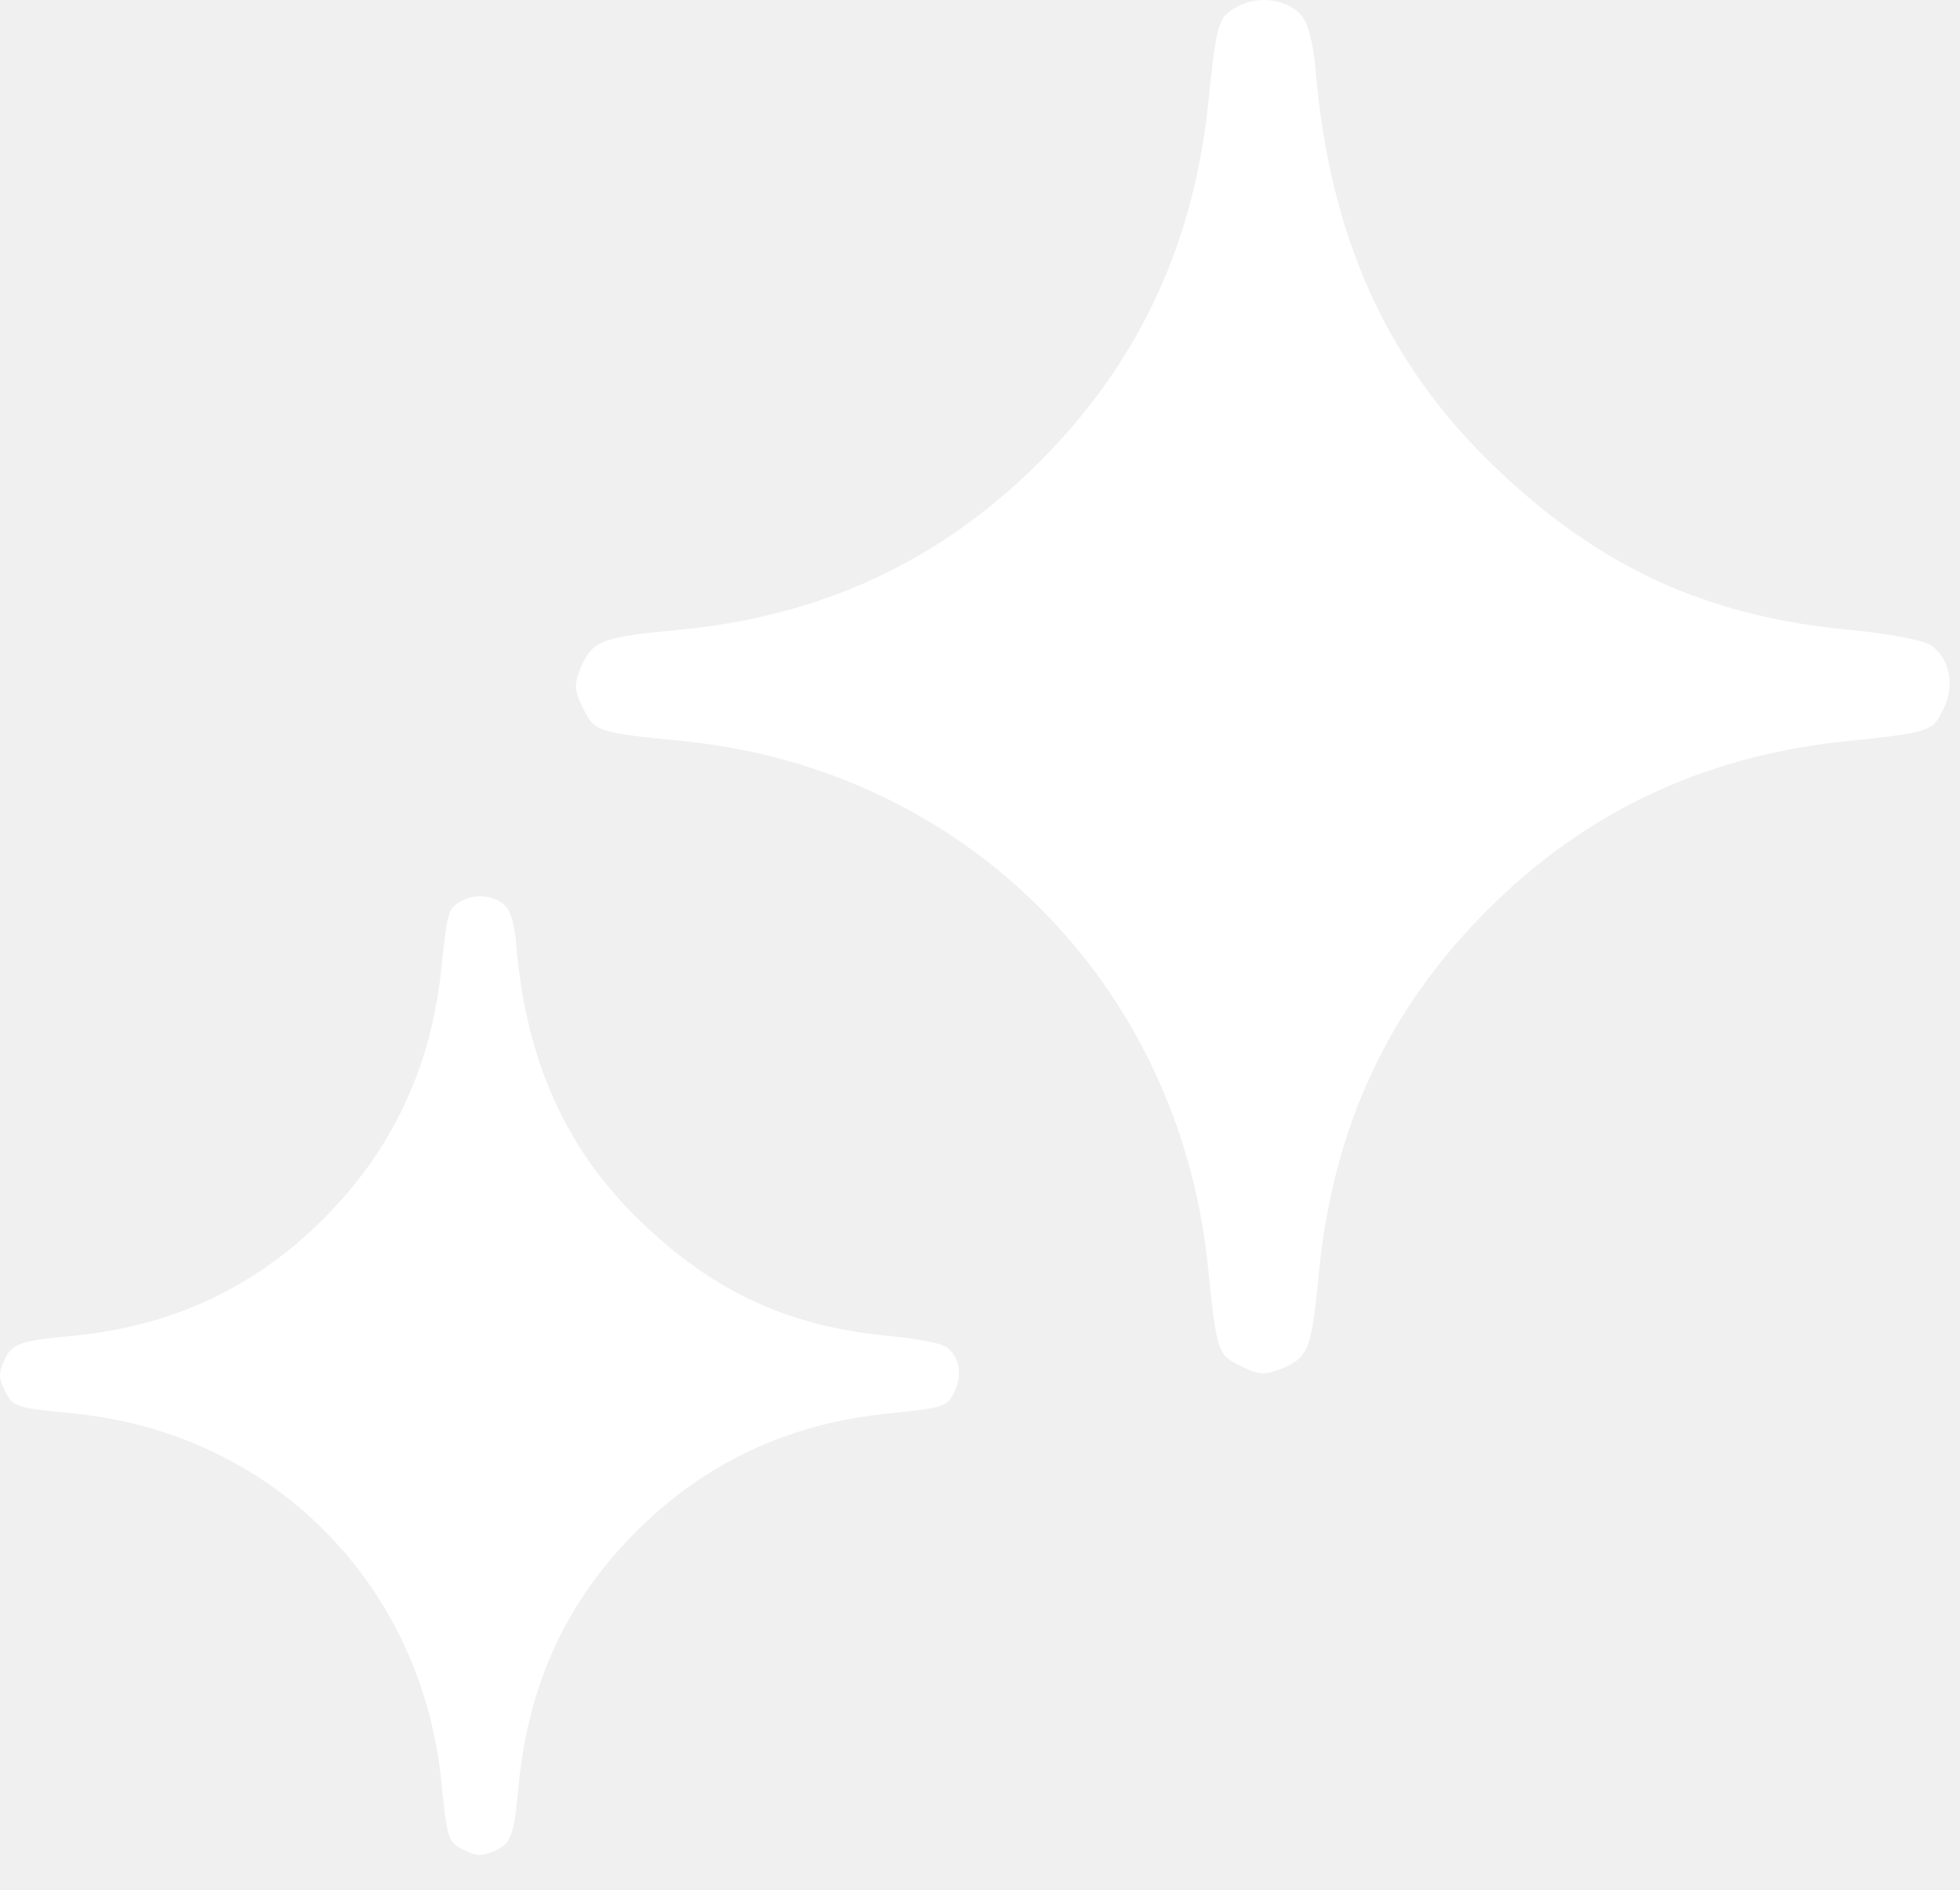
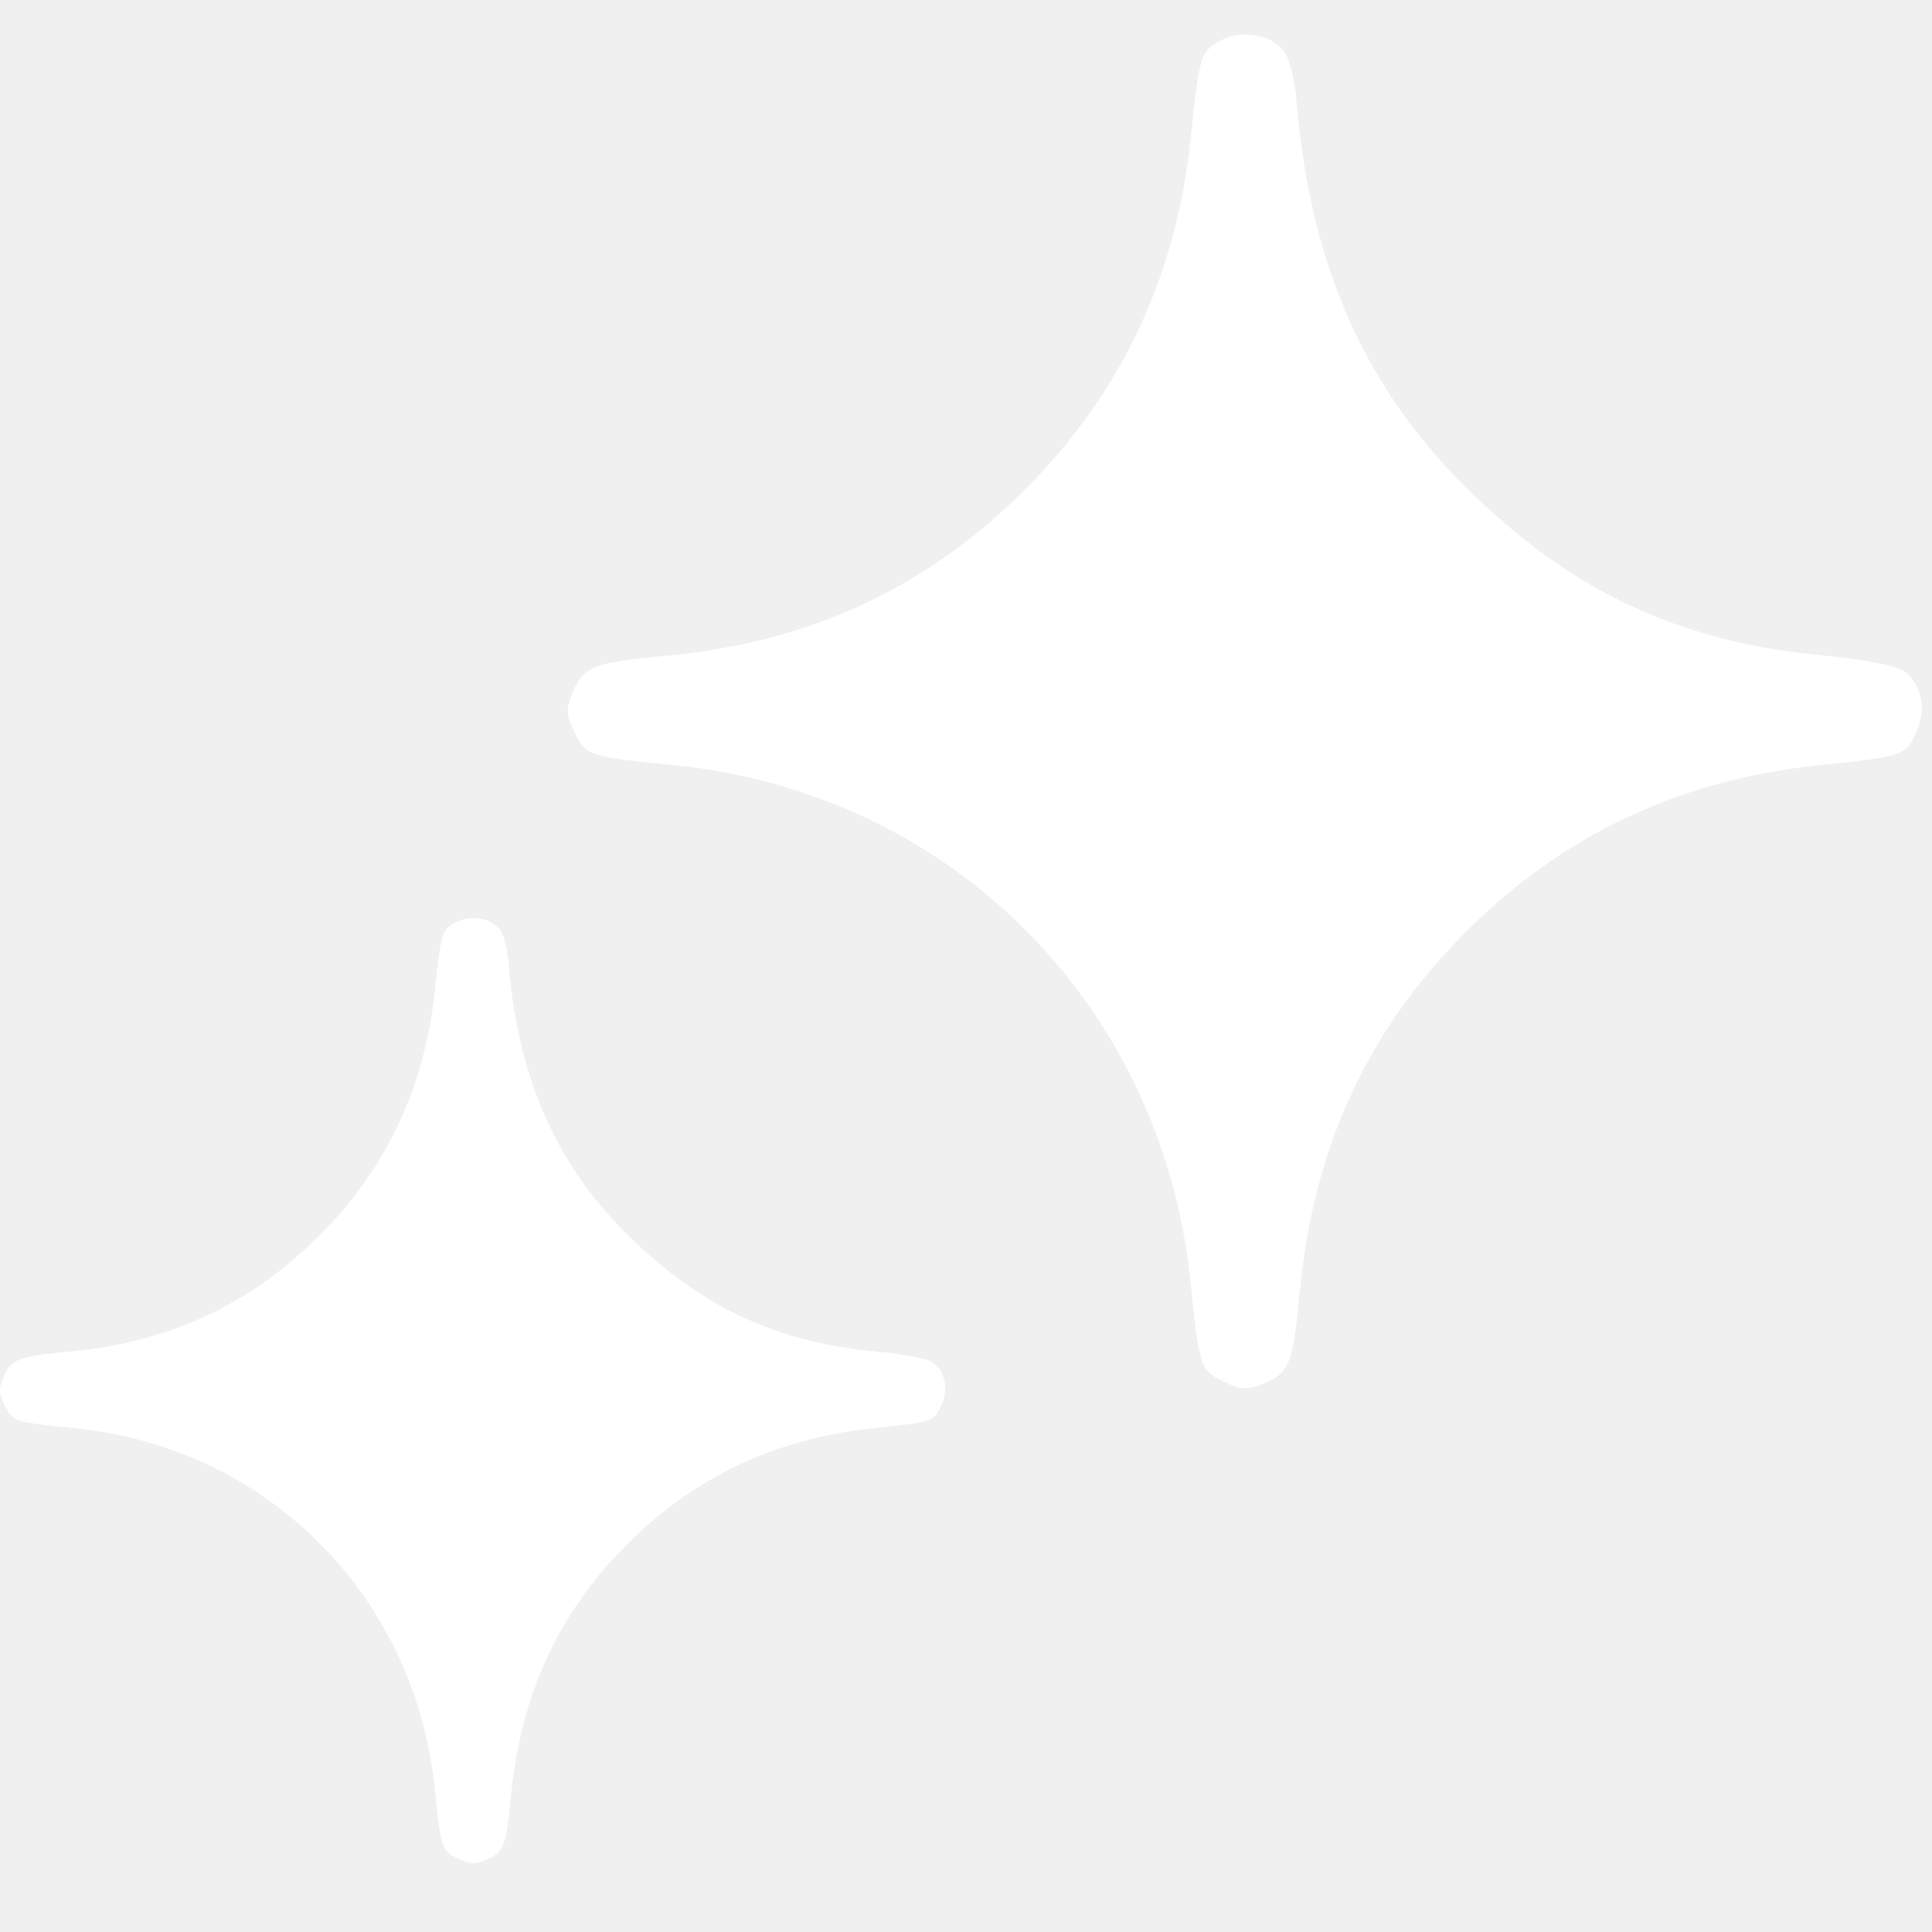
- <svg xmlns="http://www.w3.org/2000/svg" width="28" height="27" viewBox="0 0 28 27" fill="none">
+ <svg xmlns="http://www.w3.org/2000/svg" width="24" height="24" viewBox="0 0 28 27" fill="none">
  <path d="M6.299 13.893C6.392 13.014 6.398 12.983 6.596 12.871C6.807 12.754 7.097 12.797 7.239 12.964C7.301 13.039 7.357 13.255 7.375 13.509C7.518 15.161 8.081 16.423 9.158 17.457C10.203 18.465 11.286 18.96 12.728 19.09C13.099 19.128 13.428 19.189 13.508 19.239C13.706 19.369 13.755 19.654 13.632 19.889C13.527 20.105 13.502 20.111 12.611 20.204C11.225 20.359 10.061 20.91 9.089 21.881C8.093 22.877 7.549 24.053 7.407 25.52C7.339 26.256 7.301 26.349 7.042 26.454C6.875 26.522 6.813 26.522 6.639 26.436C6.398 26.318 6.392 26.312 6.299 25.402C5.996 22.599 3.867 20.483 1.082 20.198C0.204 20.111 0.185 20.105 0.068 19.864C-0.019 19.691 -0.019 19.629 0.049 19.462C0.161 19.196 0.266 19.159 0.996 19.09C2.432 18.96 3.626 18.41 4.622 17.413C5.593 16.442 6.144 15.279 6.299 13.893Z" fill="white" />
  <path d="M17.251 1.558C17.384 0.299 17.393 0.255 17.677 0.095C17.978 -0.073 18.395 -0.011 18.599 0.228C18.687 0.334 18.767 0.645 18.794 1.008C18.997 3.375 19.804 5.183 21.346 6.663C22.844 8.108 24.395 8.817 26.46 9.003C26.992 9.056 27.462 9.145 27.578 9.216C27.861 9.402 27.932 9.81 27.755 10.146C27.604 10.457 27.569 10.466 26.292 10.598C24.307 10.82 22.641 11.609 21.249 13.001C19.822 14.428 19.042 16.112 18.838 18.212C18.74 19.267 18.687 19.4 18.315 19.551C18.076 19.648 17.987 19.648 17.739 19.524C17.393 19.356 17.384 19.347 17.251 18.044C16.817 14.029 13.768 10.997 9.779 10.59C8.521 10.466 8.494 10.457 8.326 10.111C8.201 9.863 8.201 9.774 8.299 9.535C8.458 9.154 8.609 9.101 9.655 9.003C11.712 8.817 13.422 8.028 14.849 6.601C16.241 5.209 17.03 3.543 17.251 1.558Z" fill="white" />
</svg>
